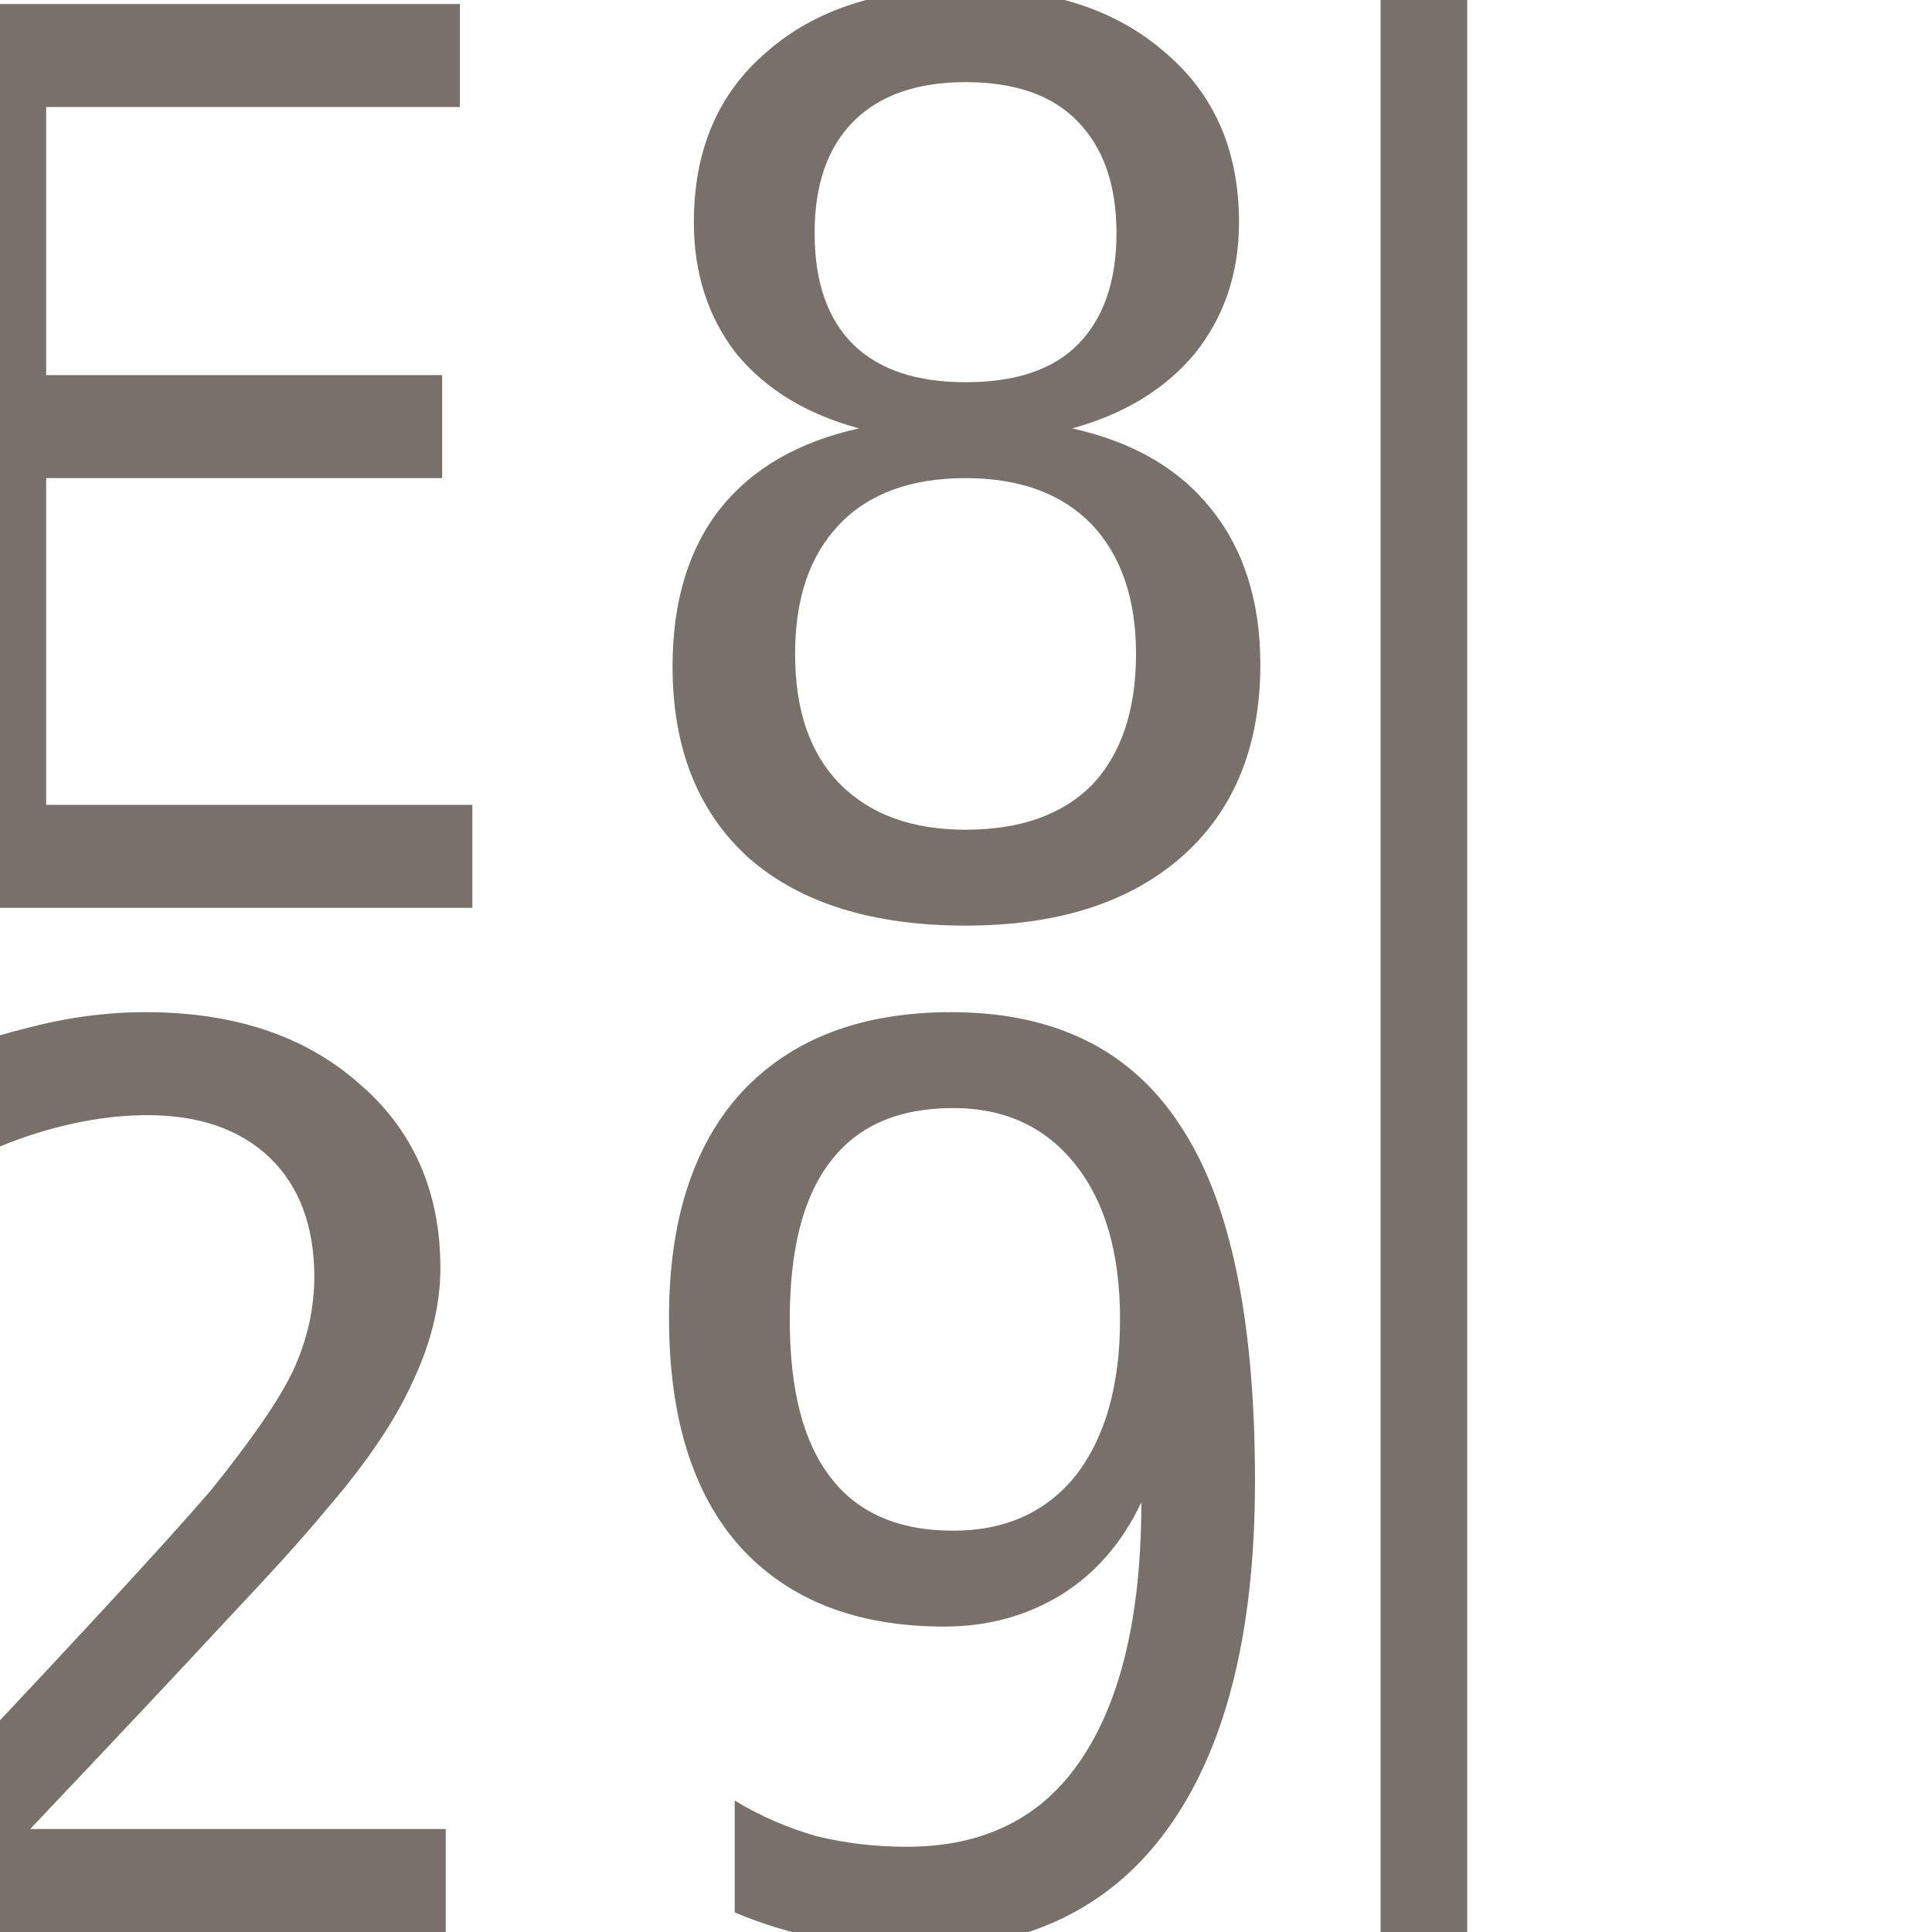
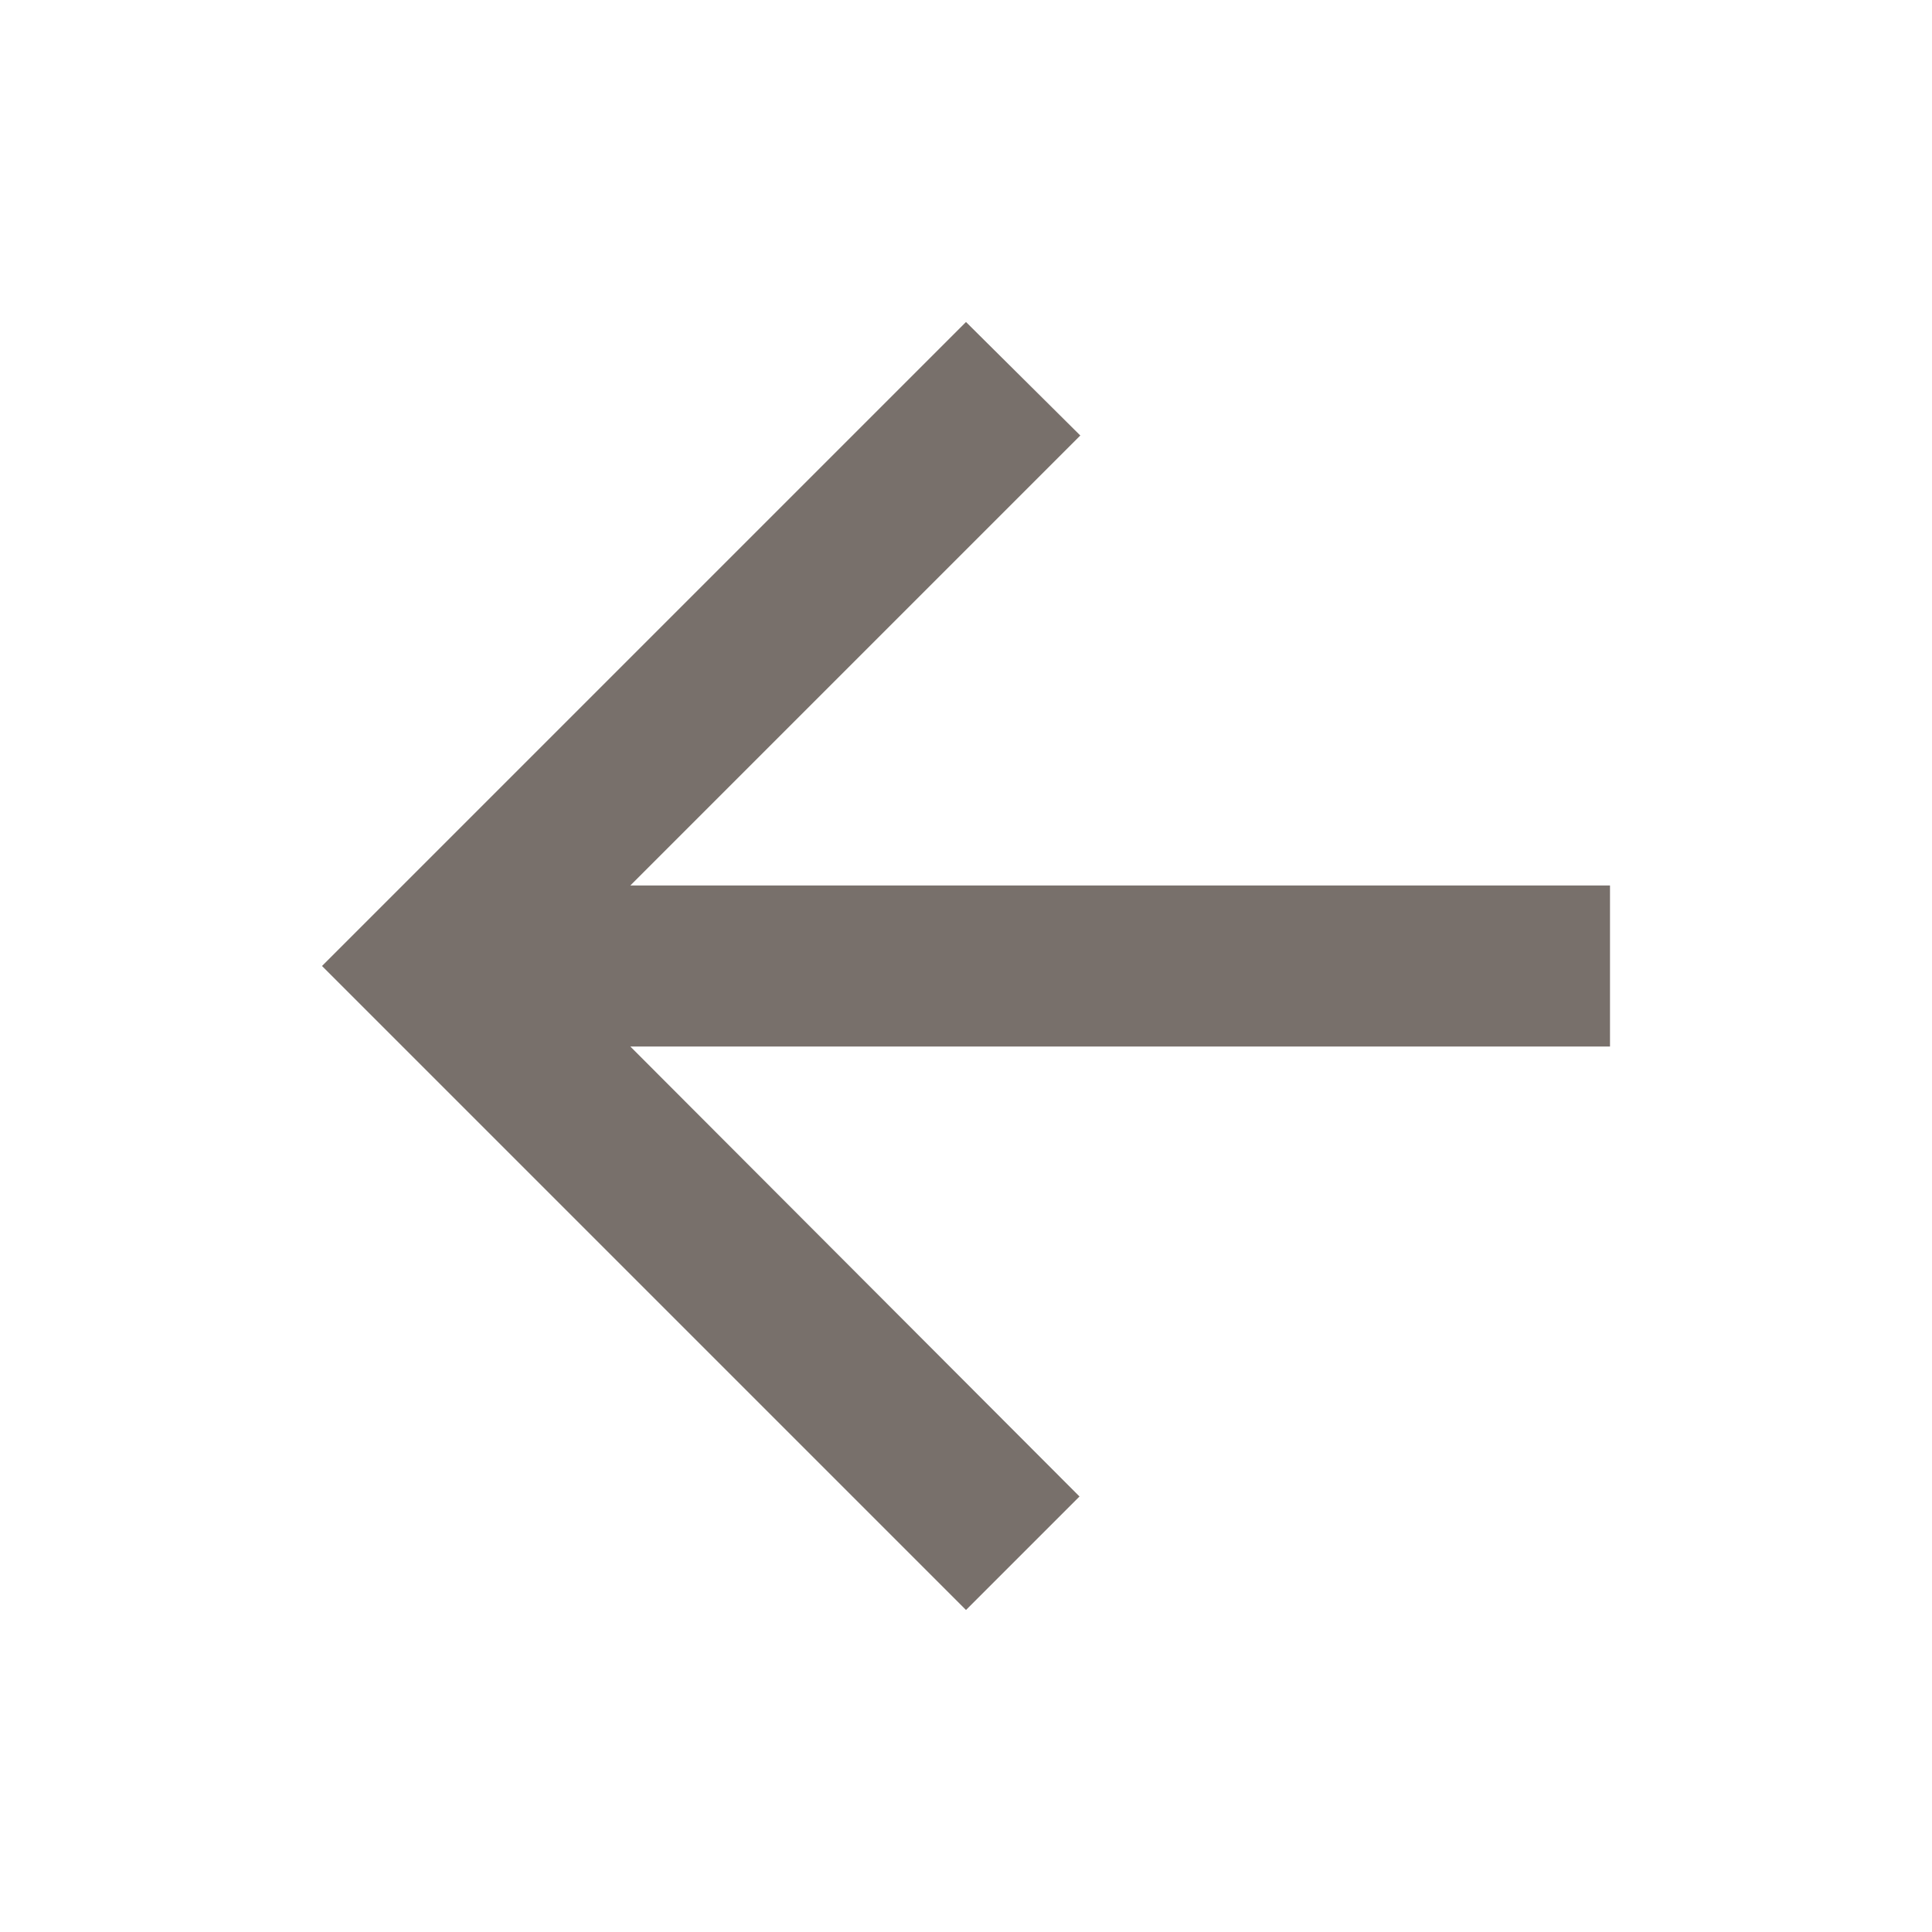
- <svg xmlns="http://www.w3.org/2000/svg" width="17" height="17" viewBox="0 0 17 17">
-   <text fill="#78706B" fill-rule="evenodd" font-family="material" font-size="24" transform="translate(-139 -83)">
-     <tspan x="135" y="100"></tspan>
-   </text>
+ <svg xmlns="http://www.w3.org/2000/svg" fill="#78706B" height="24" viewBox="0 0 24 24" width="24">
+   <path d="M0 0h24v24H0z" fill="none" />
+   <path d="M20 11H7.83l5.59-5.59L12 4l-8 8 8 8 1.41-1.41L7.83 13H20v-2z" />
</svg>
